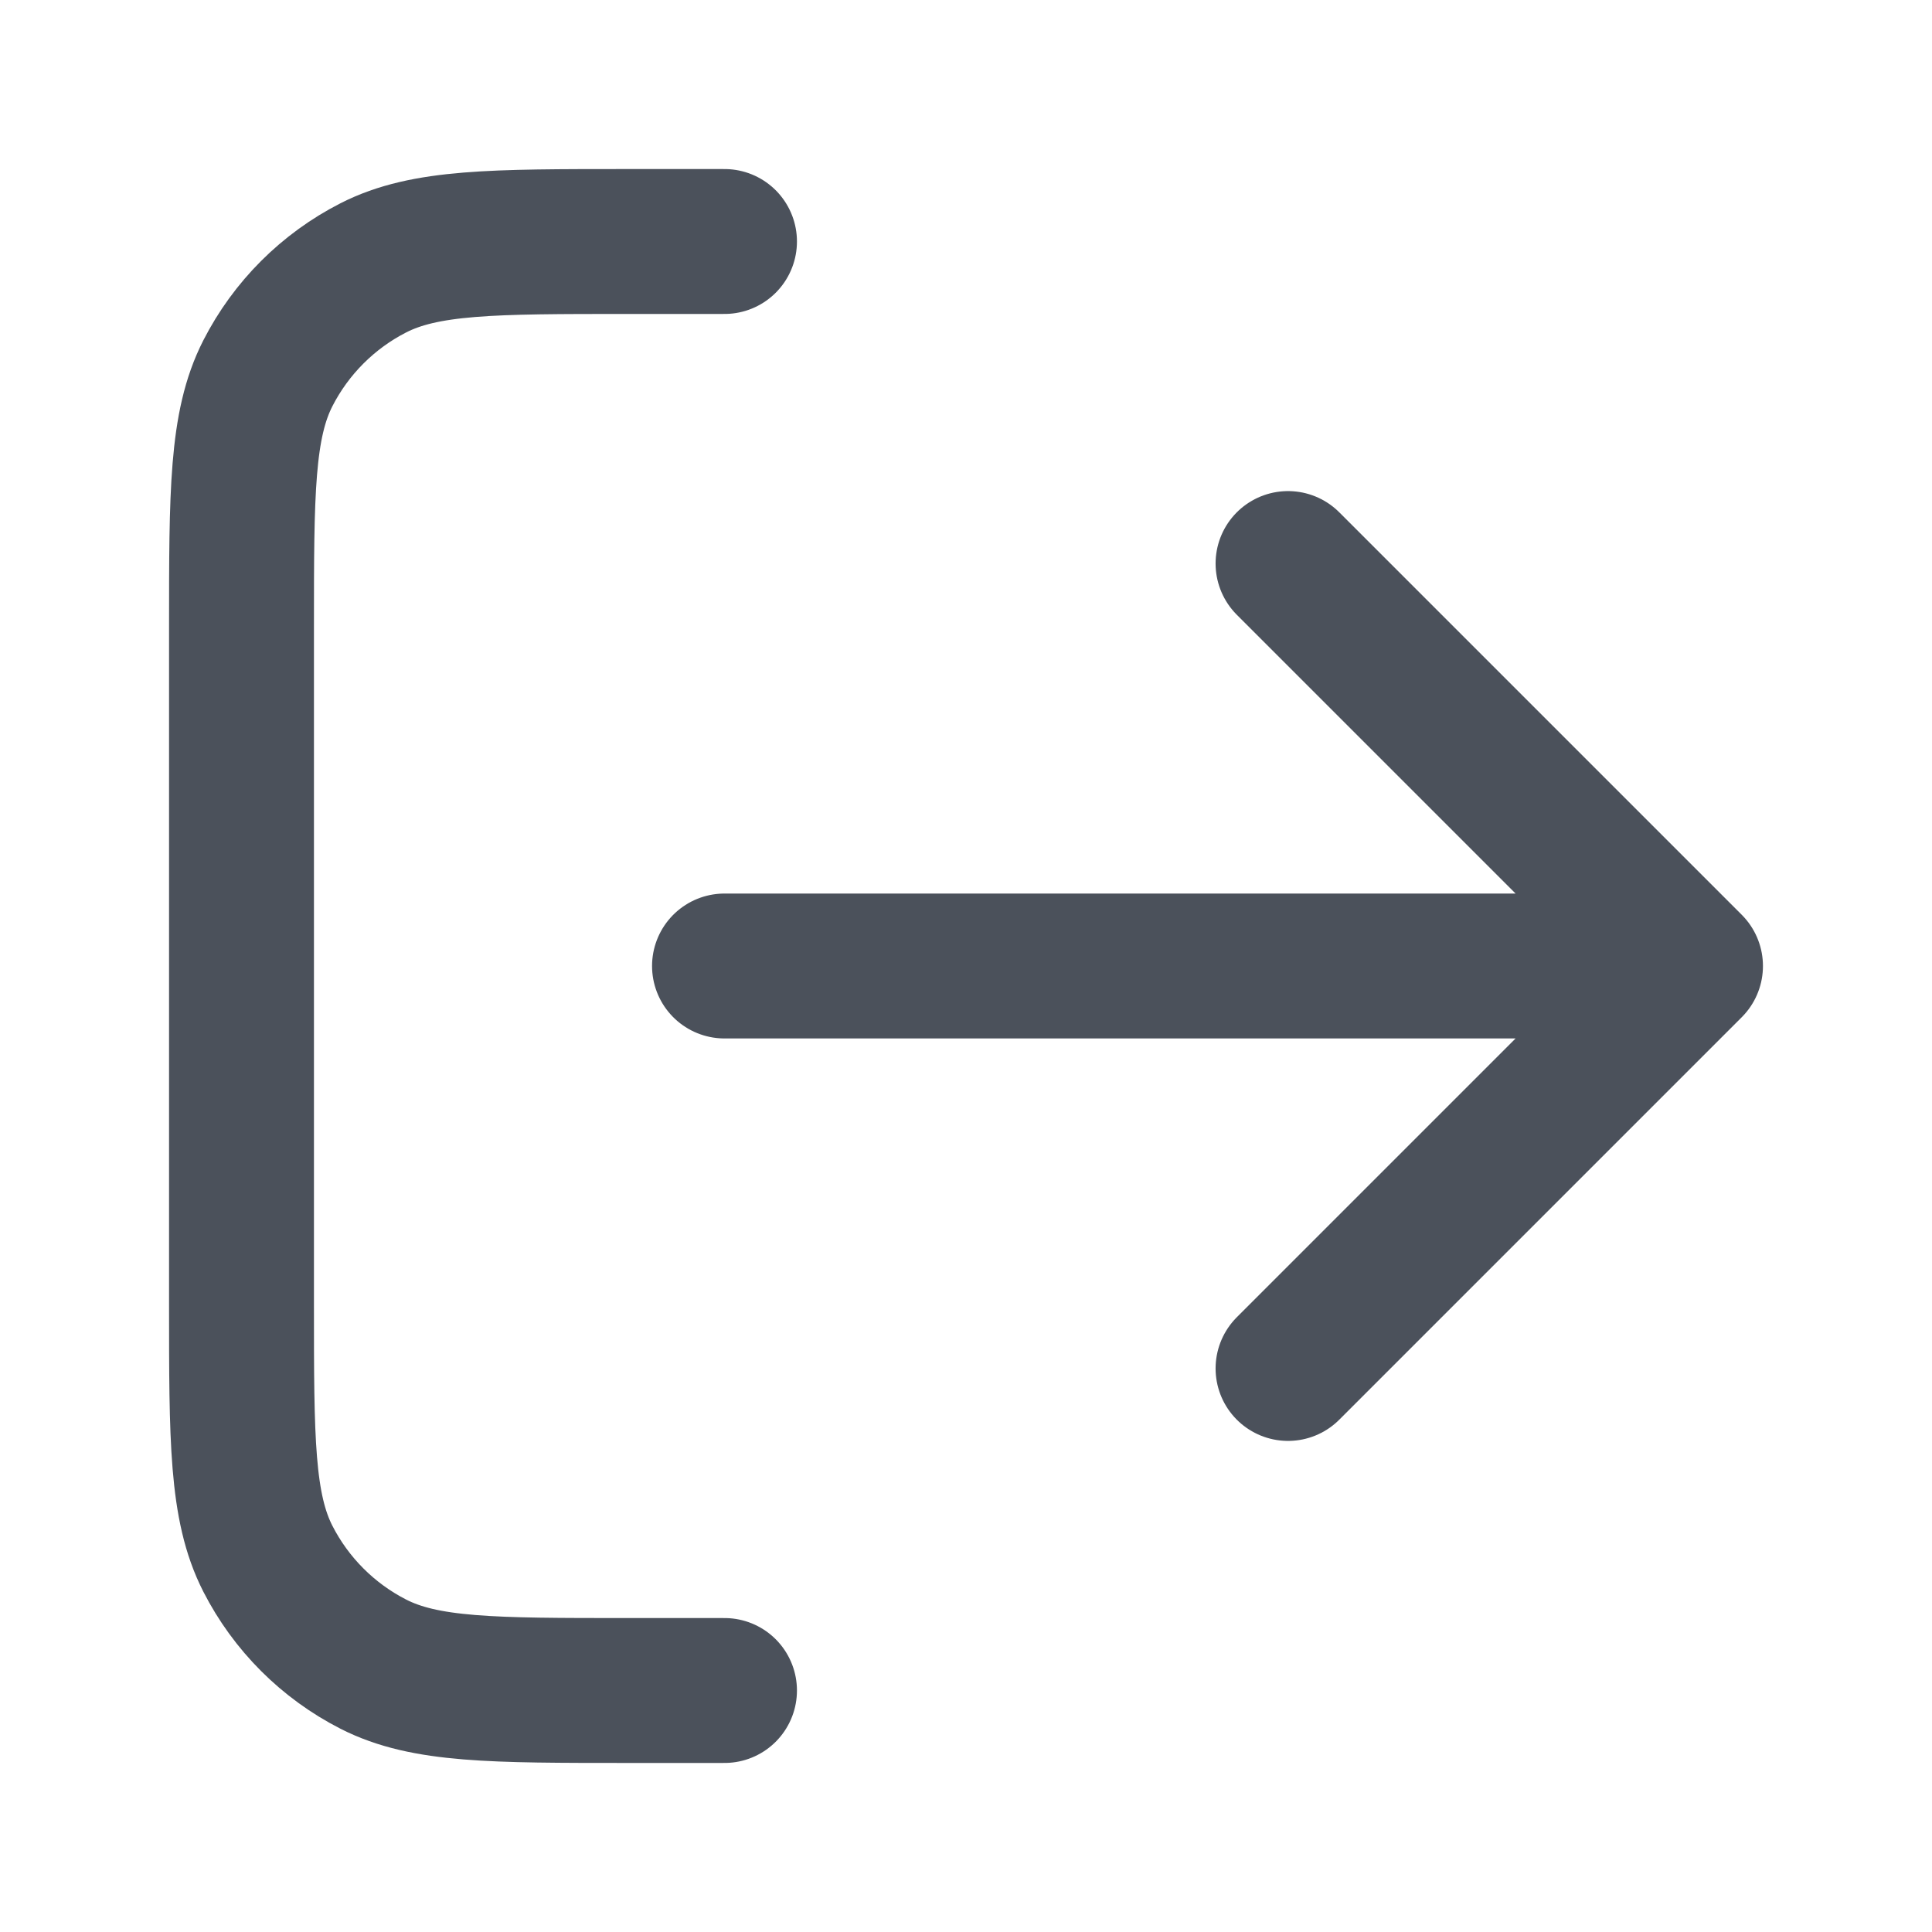
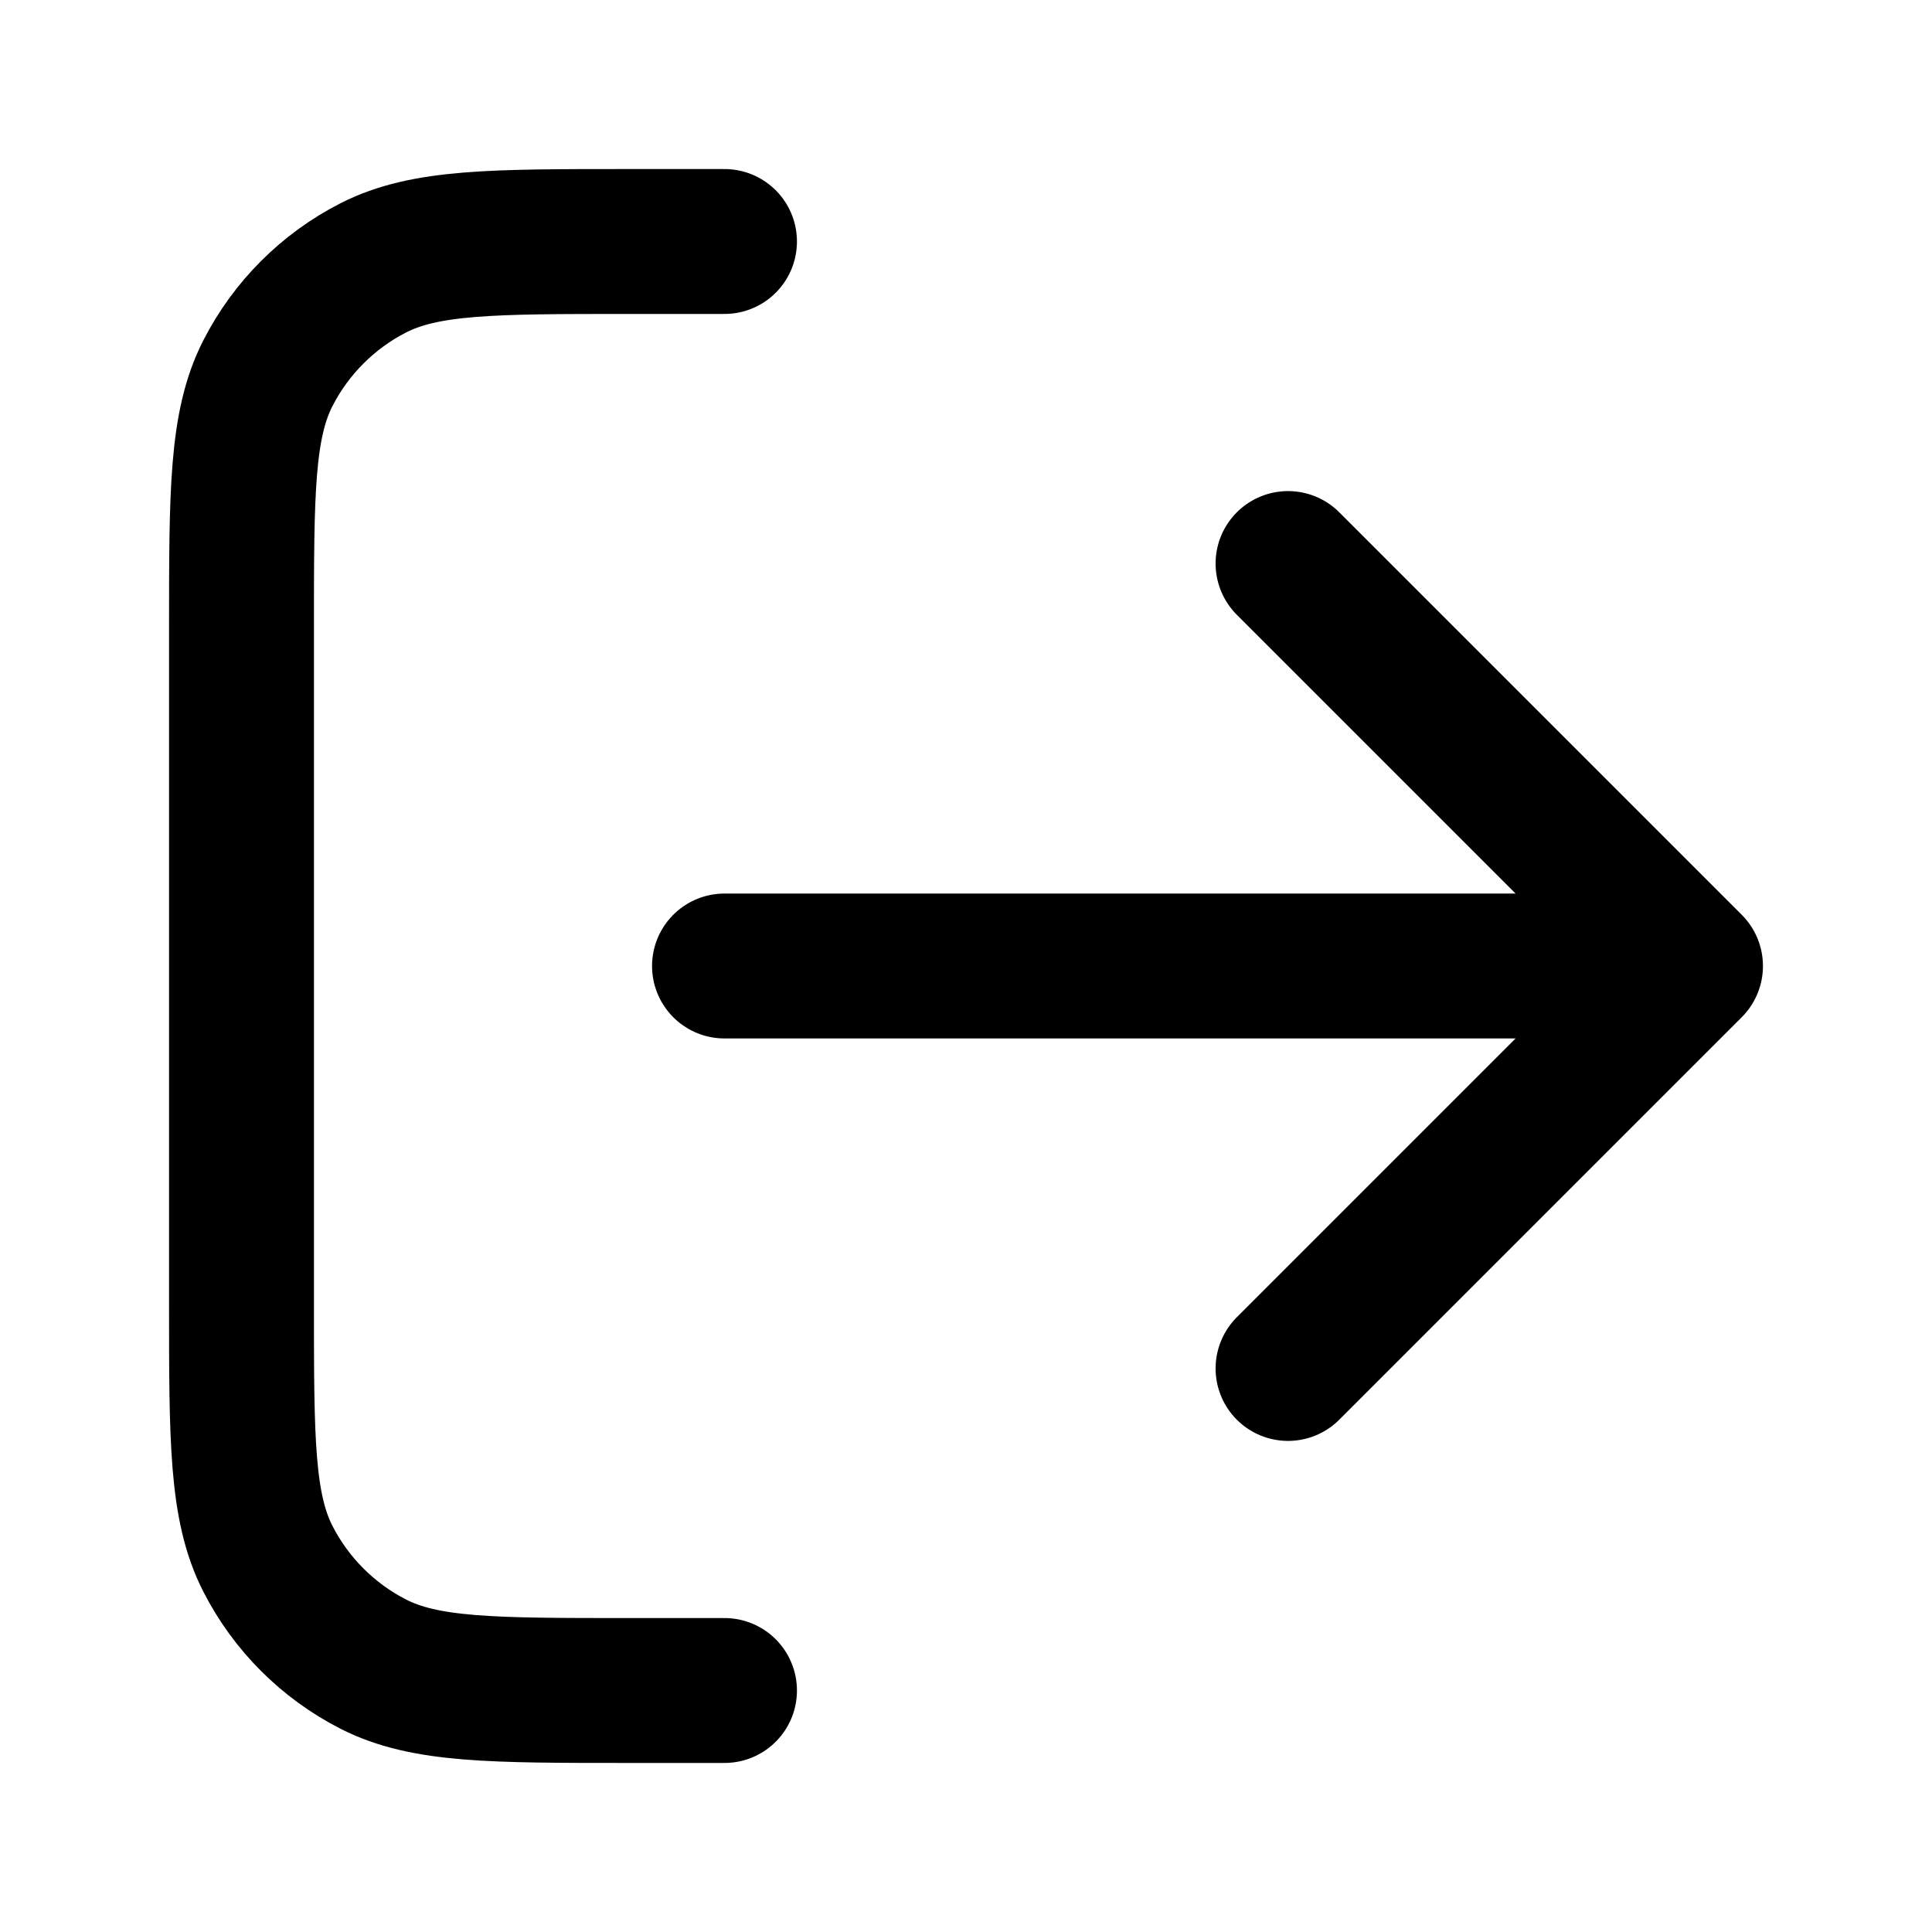
- <svg xmlns="http://www.w3.org/2000/svg" width="16" height="16" viewBox="0 0 16 16" fill="none">
-   <path d="M10.667 11.333L14 8M14 8L10.667 4.667M14 8H6M6 2H5.2C4.08 2 3.52 2 3.092 2.218C2.716 2.41 2.41 2.716 2.218 3.092C2 3.52 2 4.08 2 5.2V10.8C2 11.92 2 12.48 2.218 12.908C2.41 13.284 2.716 13.59 3.092 13.782C3.52 14 4.08 14 5.2 14H6" stroke="#4B515B" stroke-width="1.2" stroke-linecap="round" stroke-linejoin="round" />
+ <svg xmlns="http://www.w3.org/2000/svg" viewBox="0 0 16 16" fill="none">
+   <path d="M10.667 11.333L14 8M14 8L10.667 4.667M14 8H6M6 2H5.2C4.08 2 3.52 2 3.092 2.218C2.716 2.41 2.41 2.716 2.218 3.092C2 3.52 2 4.08 2 5.2V10.8C2 11.92 2 12.48 2.218 12.908C2.41 13.284 2.716 13.59 3.092 13.782C3.52 14 4.08 14 5.2 14H6" stroke="currentColor" stroke-width="1.2" stroke-linecap="round" stroke-linejoin="round" />
</svg>
